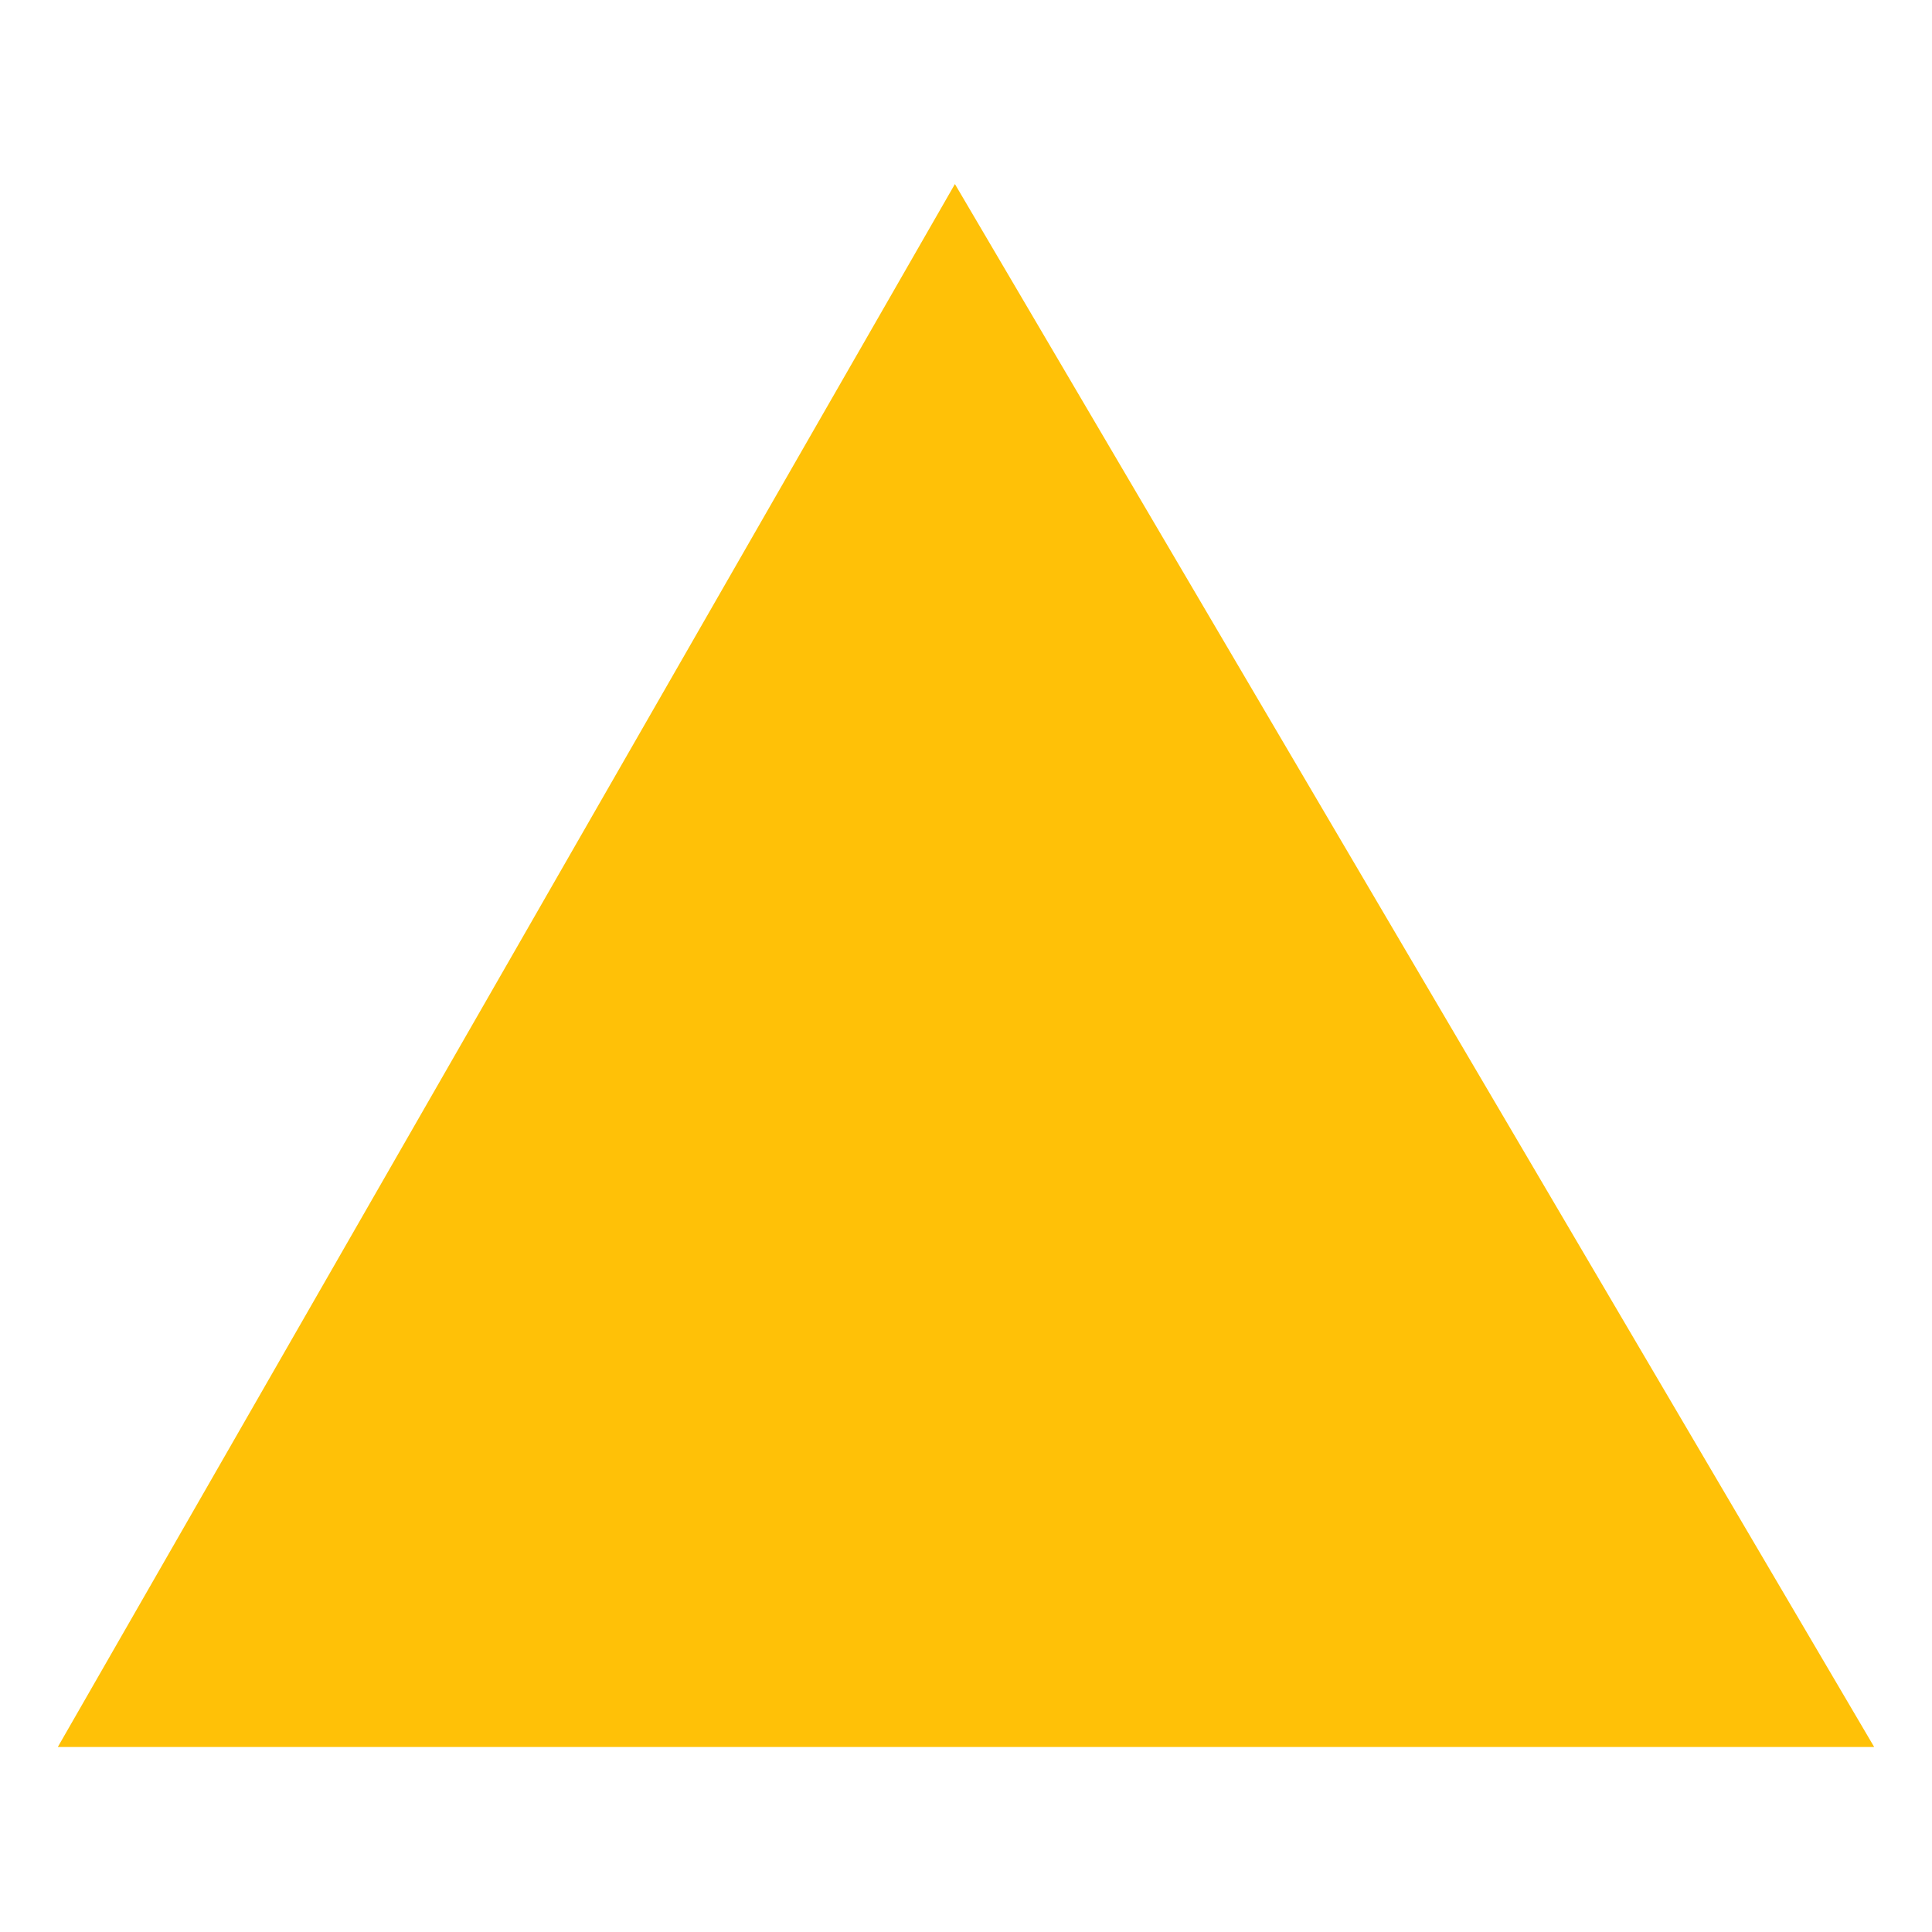
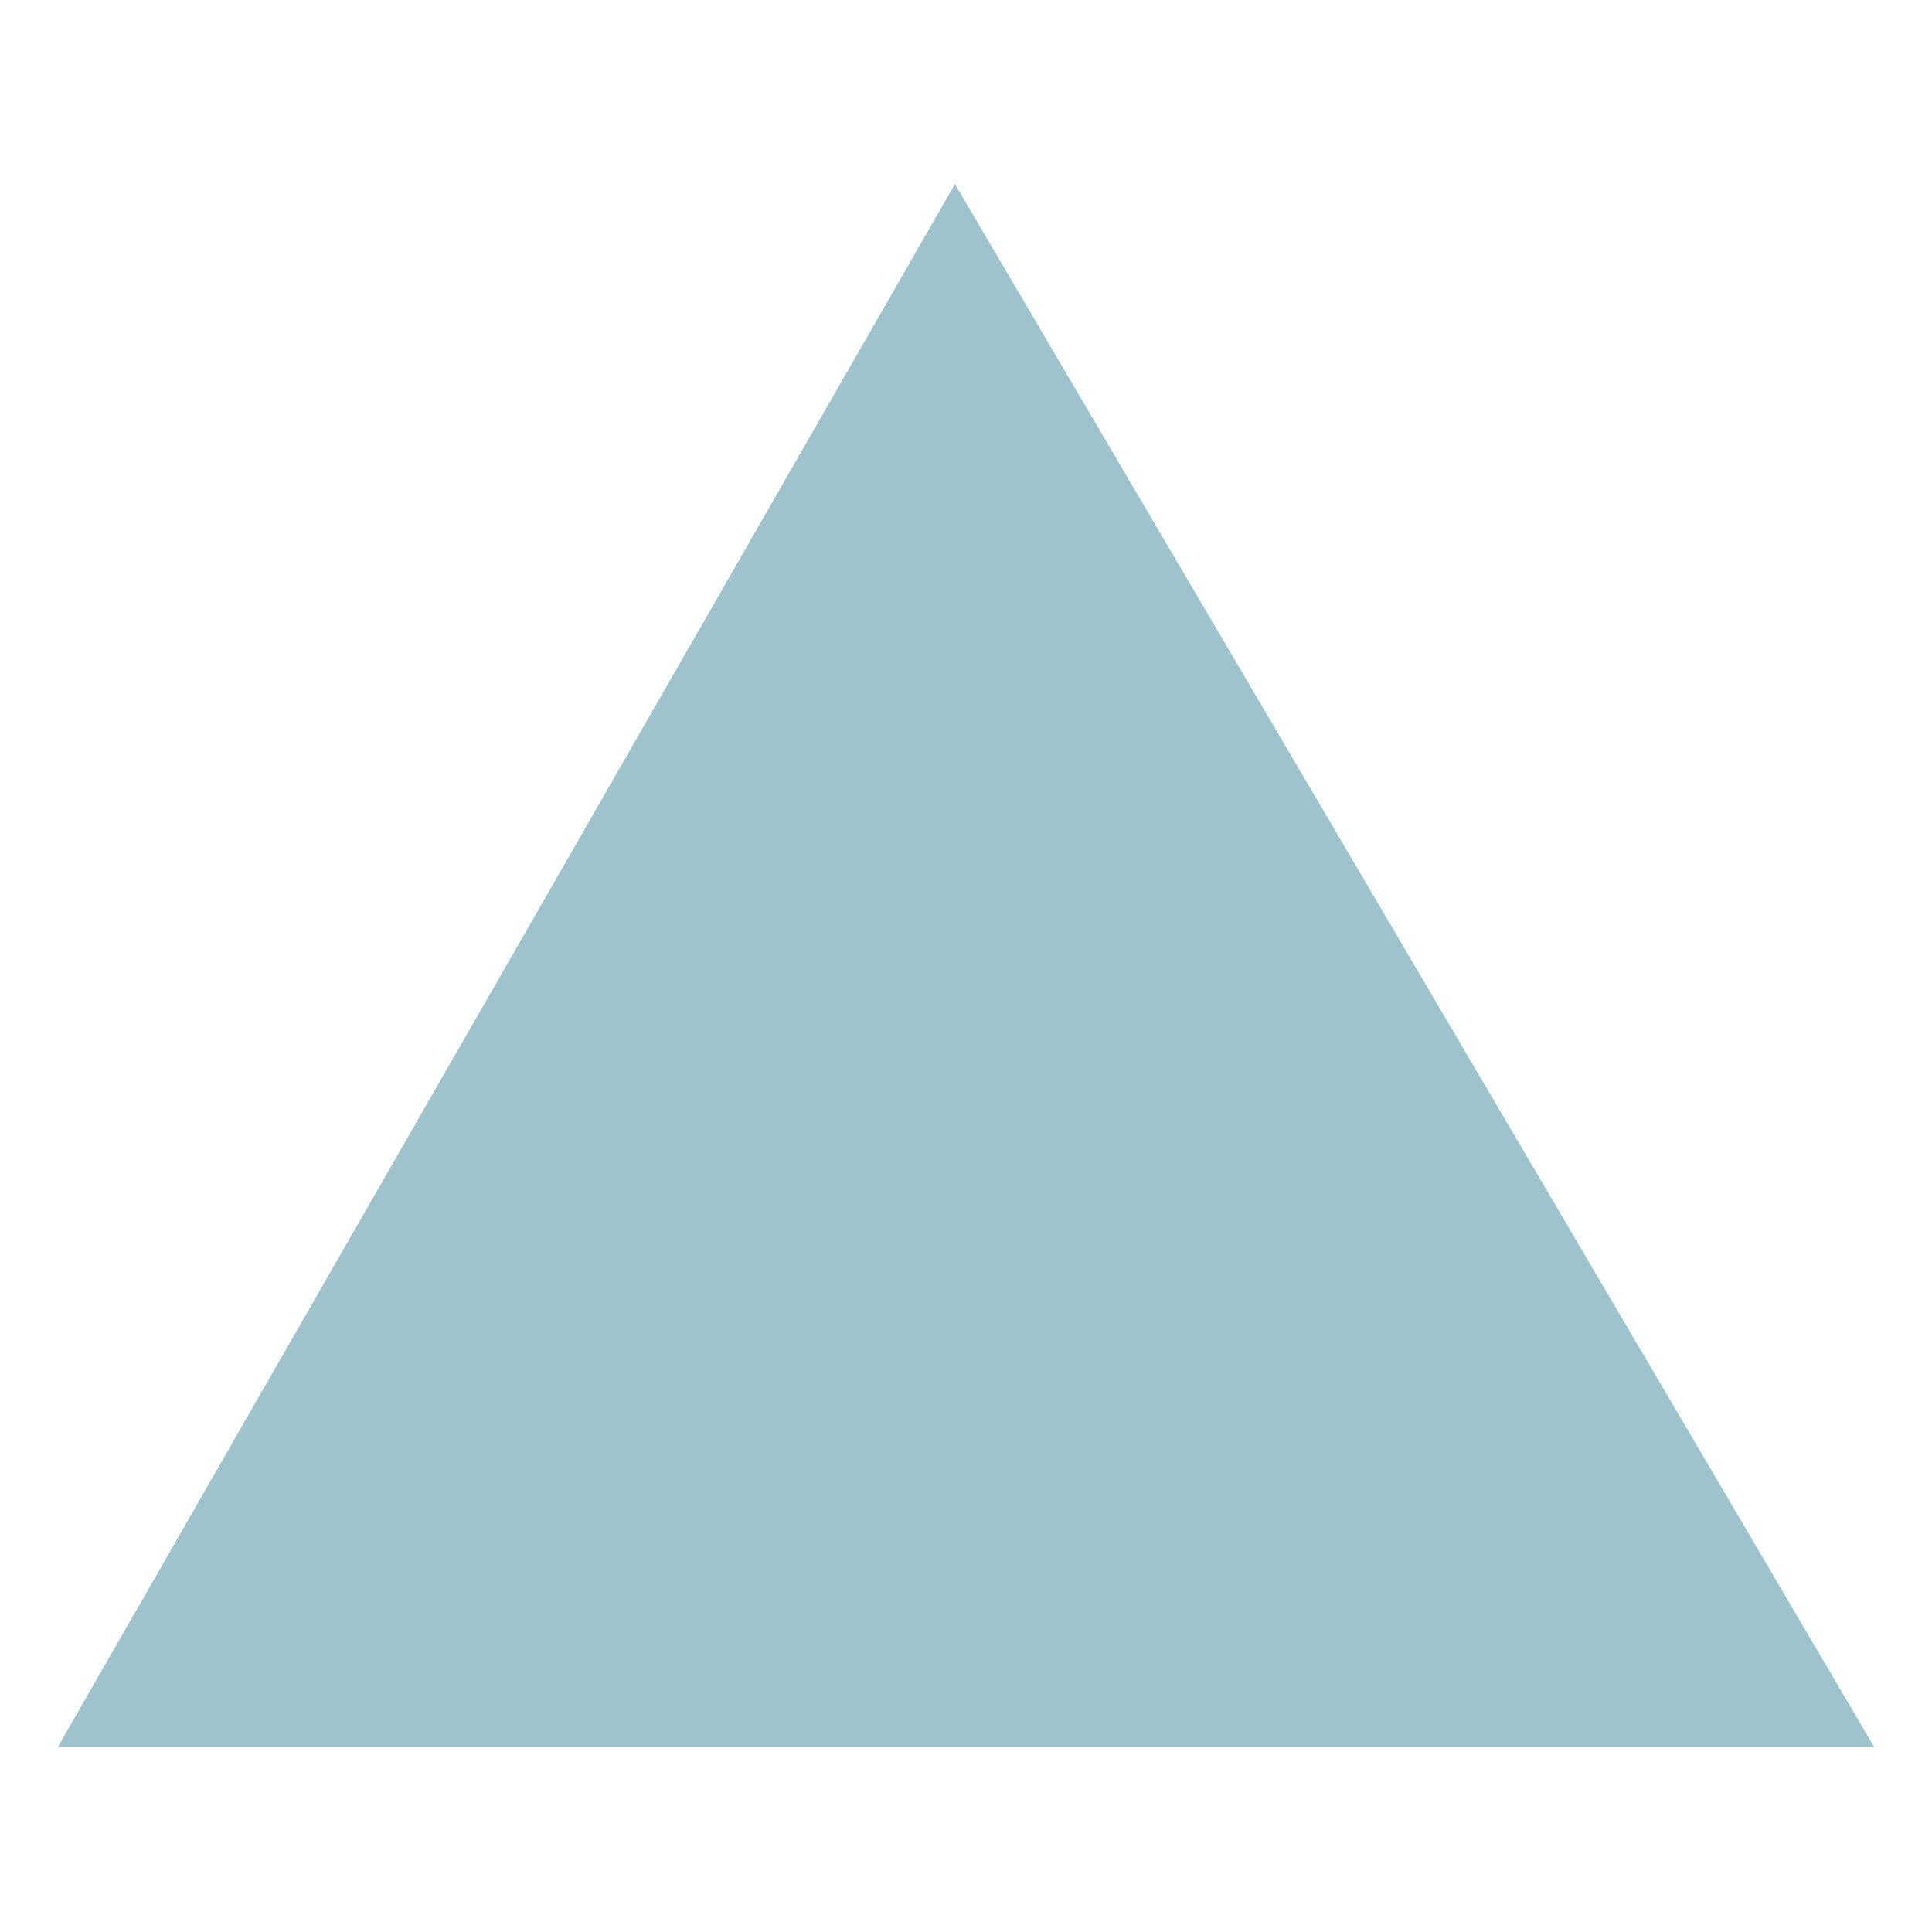
<svg xmlns="http://www.w3.org/2000/svg" version="1.1" id="Layer_1" x="0px" y="0px" viewBox="0 0 200.5 200.5" style="enable-background:new 0 0 200.5 200.5;" xml:space="preserve">
  <style type="text/css">
- 	.st0{fill:#FFC107;}
+ 	.st0{fill:#9FC3CC;}
</style>
  <polygon class="st0" points="99.1,19.1 6,181.3 194.5,181.3 " />
</svg>
